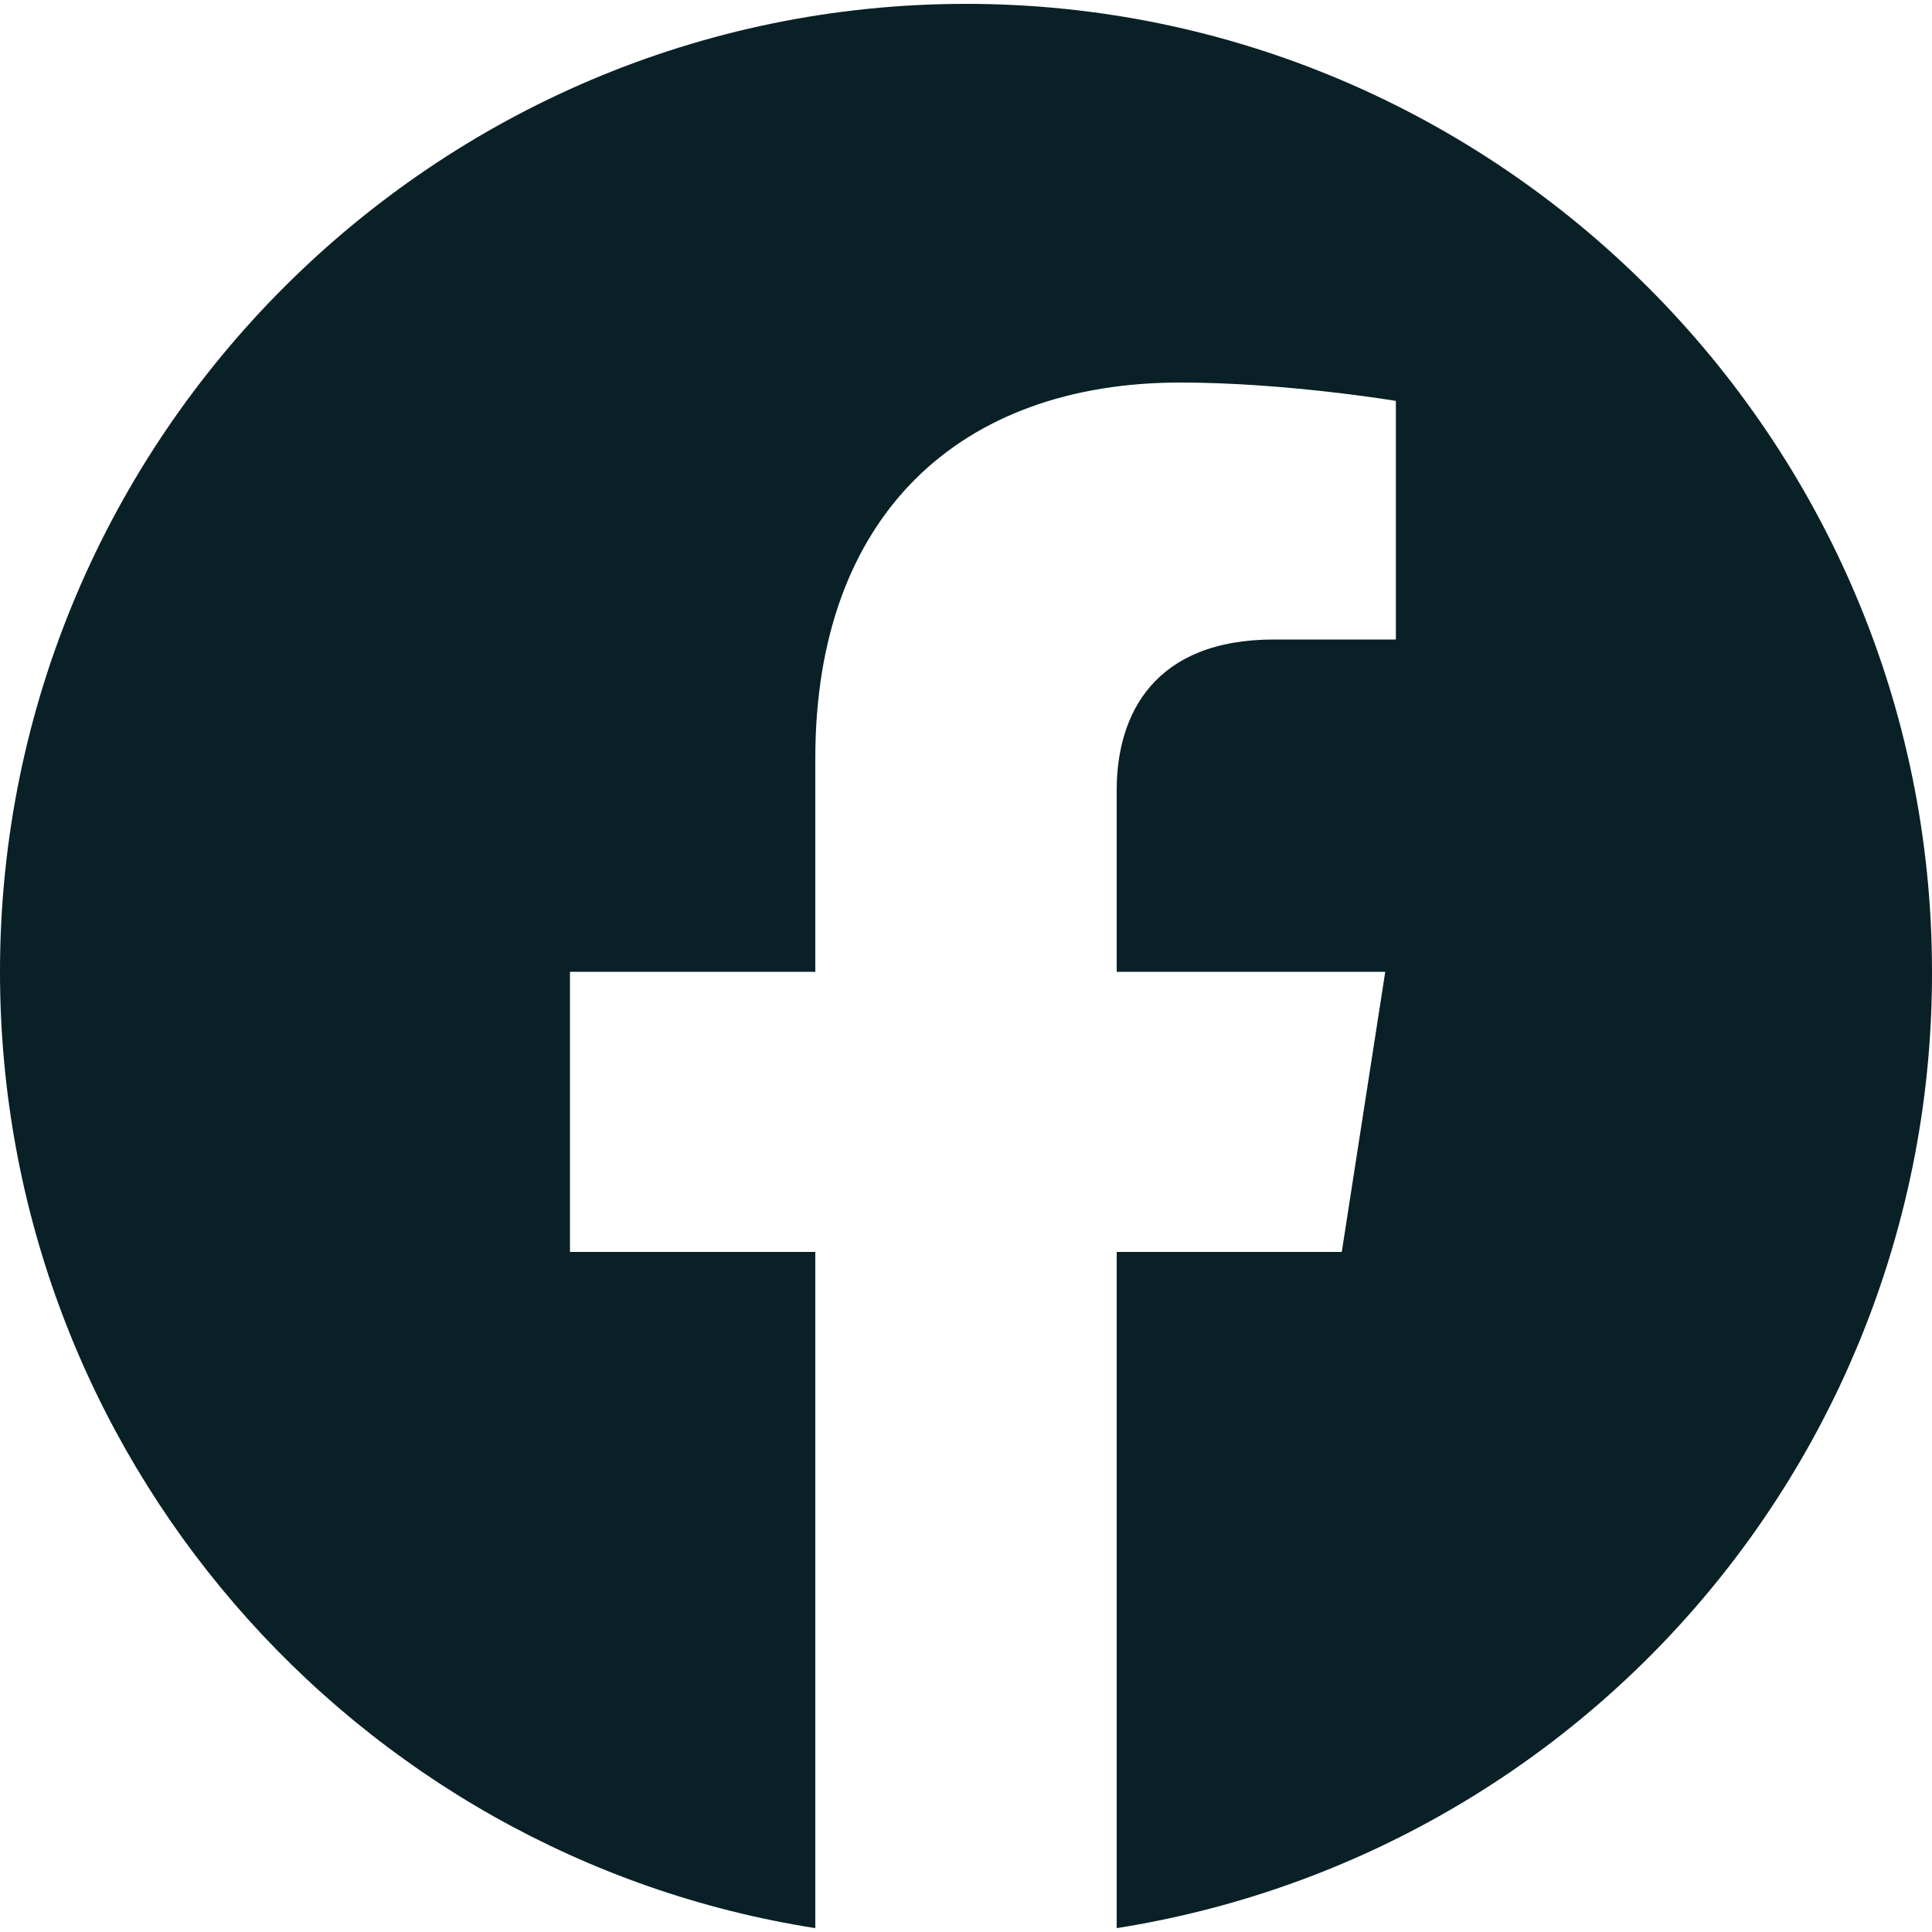
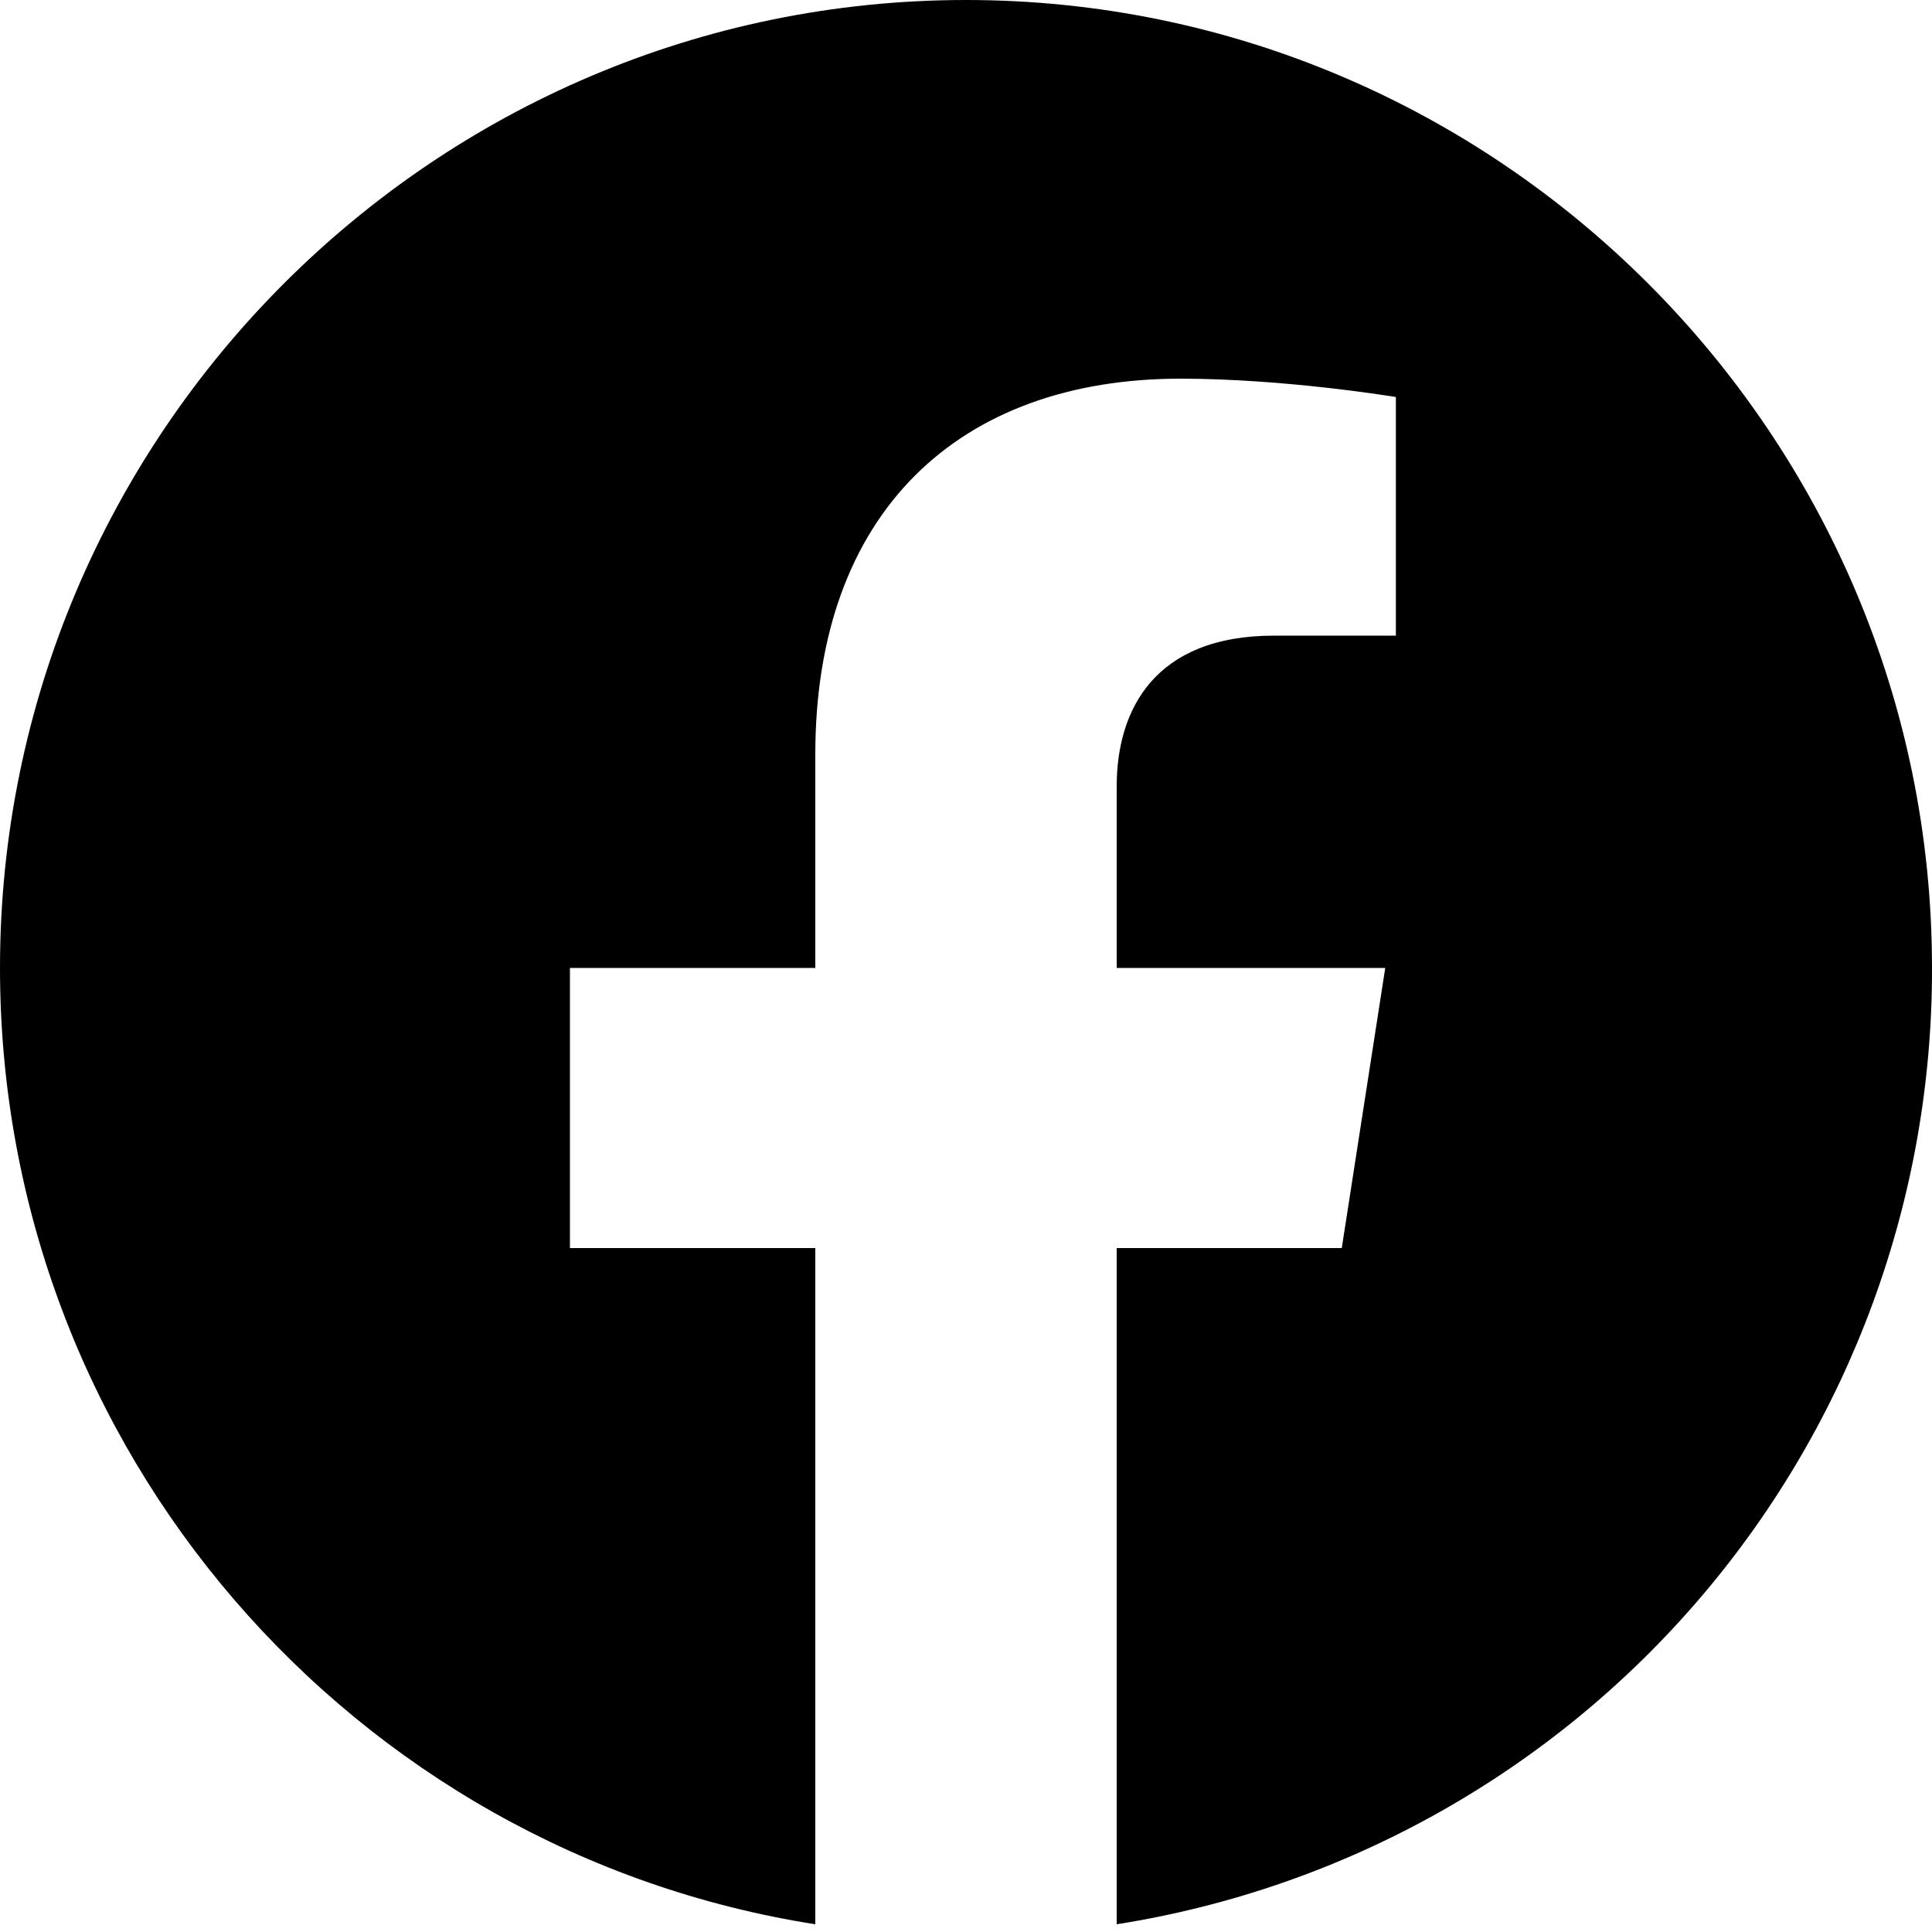
<svg xmlns="http://www.w3.org/2000/svg" width="20" height="20" viewBox="0 0 20 20" fill="none">
-   <path d="M10 0.04C4.5 0.04 0 4.53 0 10.06C0 15.06 3.66 19.21 8.44 19.96V12.96H5.9V10.06H8.44V7.85C8.44 5.34 9.93 3.96 12.22 3.96C13.31 3.96 14.45 4.15 14.45 4.15V6.62H13.19C11.95 6.62 11.56 7.39 11.56 8.18V10.06H14.34L13.89 12.96H11.56V19.96C13.916 19.588 16.062 18.386 17.61 16.57C19.158 14.755 20.005 12.446 20 10.06C20 4.53 15.5 0.04 10 0.04Z" fill="#092026" />
+   <path d="M10 0C4.5 0 0 4.49 0 10.02C0 15.02 3.66 19.17 8.44 19.92V12.92H5.9V10.02H8.44V7.81C8.44 5.3 9.93 3.92 12.22 3.92C13.31 3.92 14.45 4.11 14.45 4.11V6.58H13.19C11.95 6.58 11.56 7.35 11.56 8.14V10.02H14.34L13.89 12.92H11.56V19.92C13.916 19.548 16.062 18.346 17.61 16.53C19.158 14.715 20.005 12.406 20 10.02C20 4.49 15.5 0 10 0Z" fill="currentColor" />
</svg>
